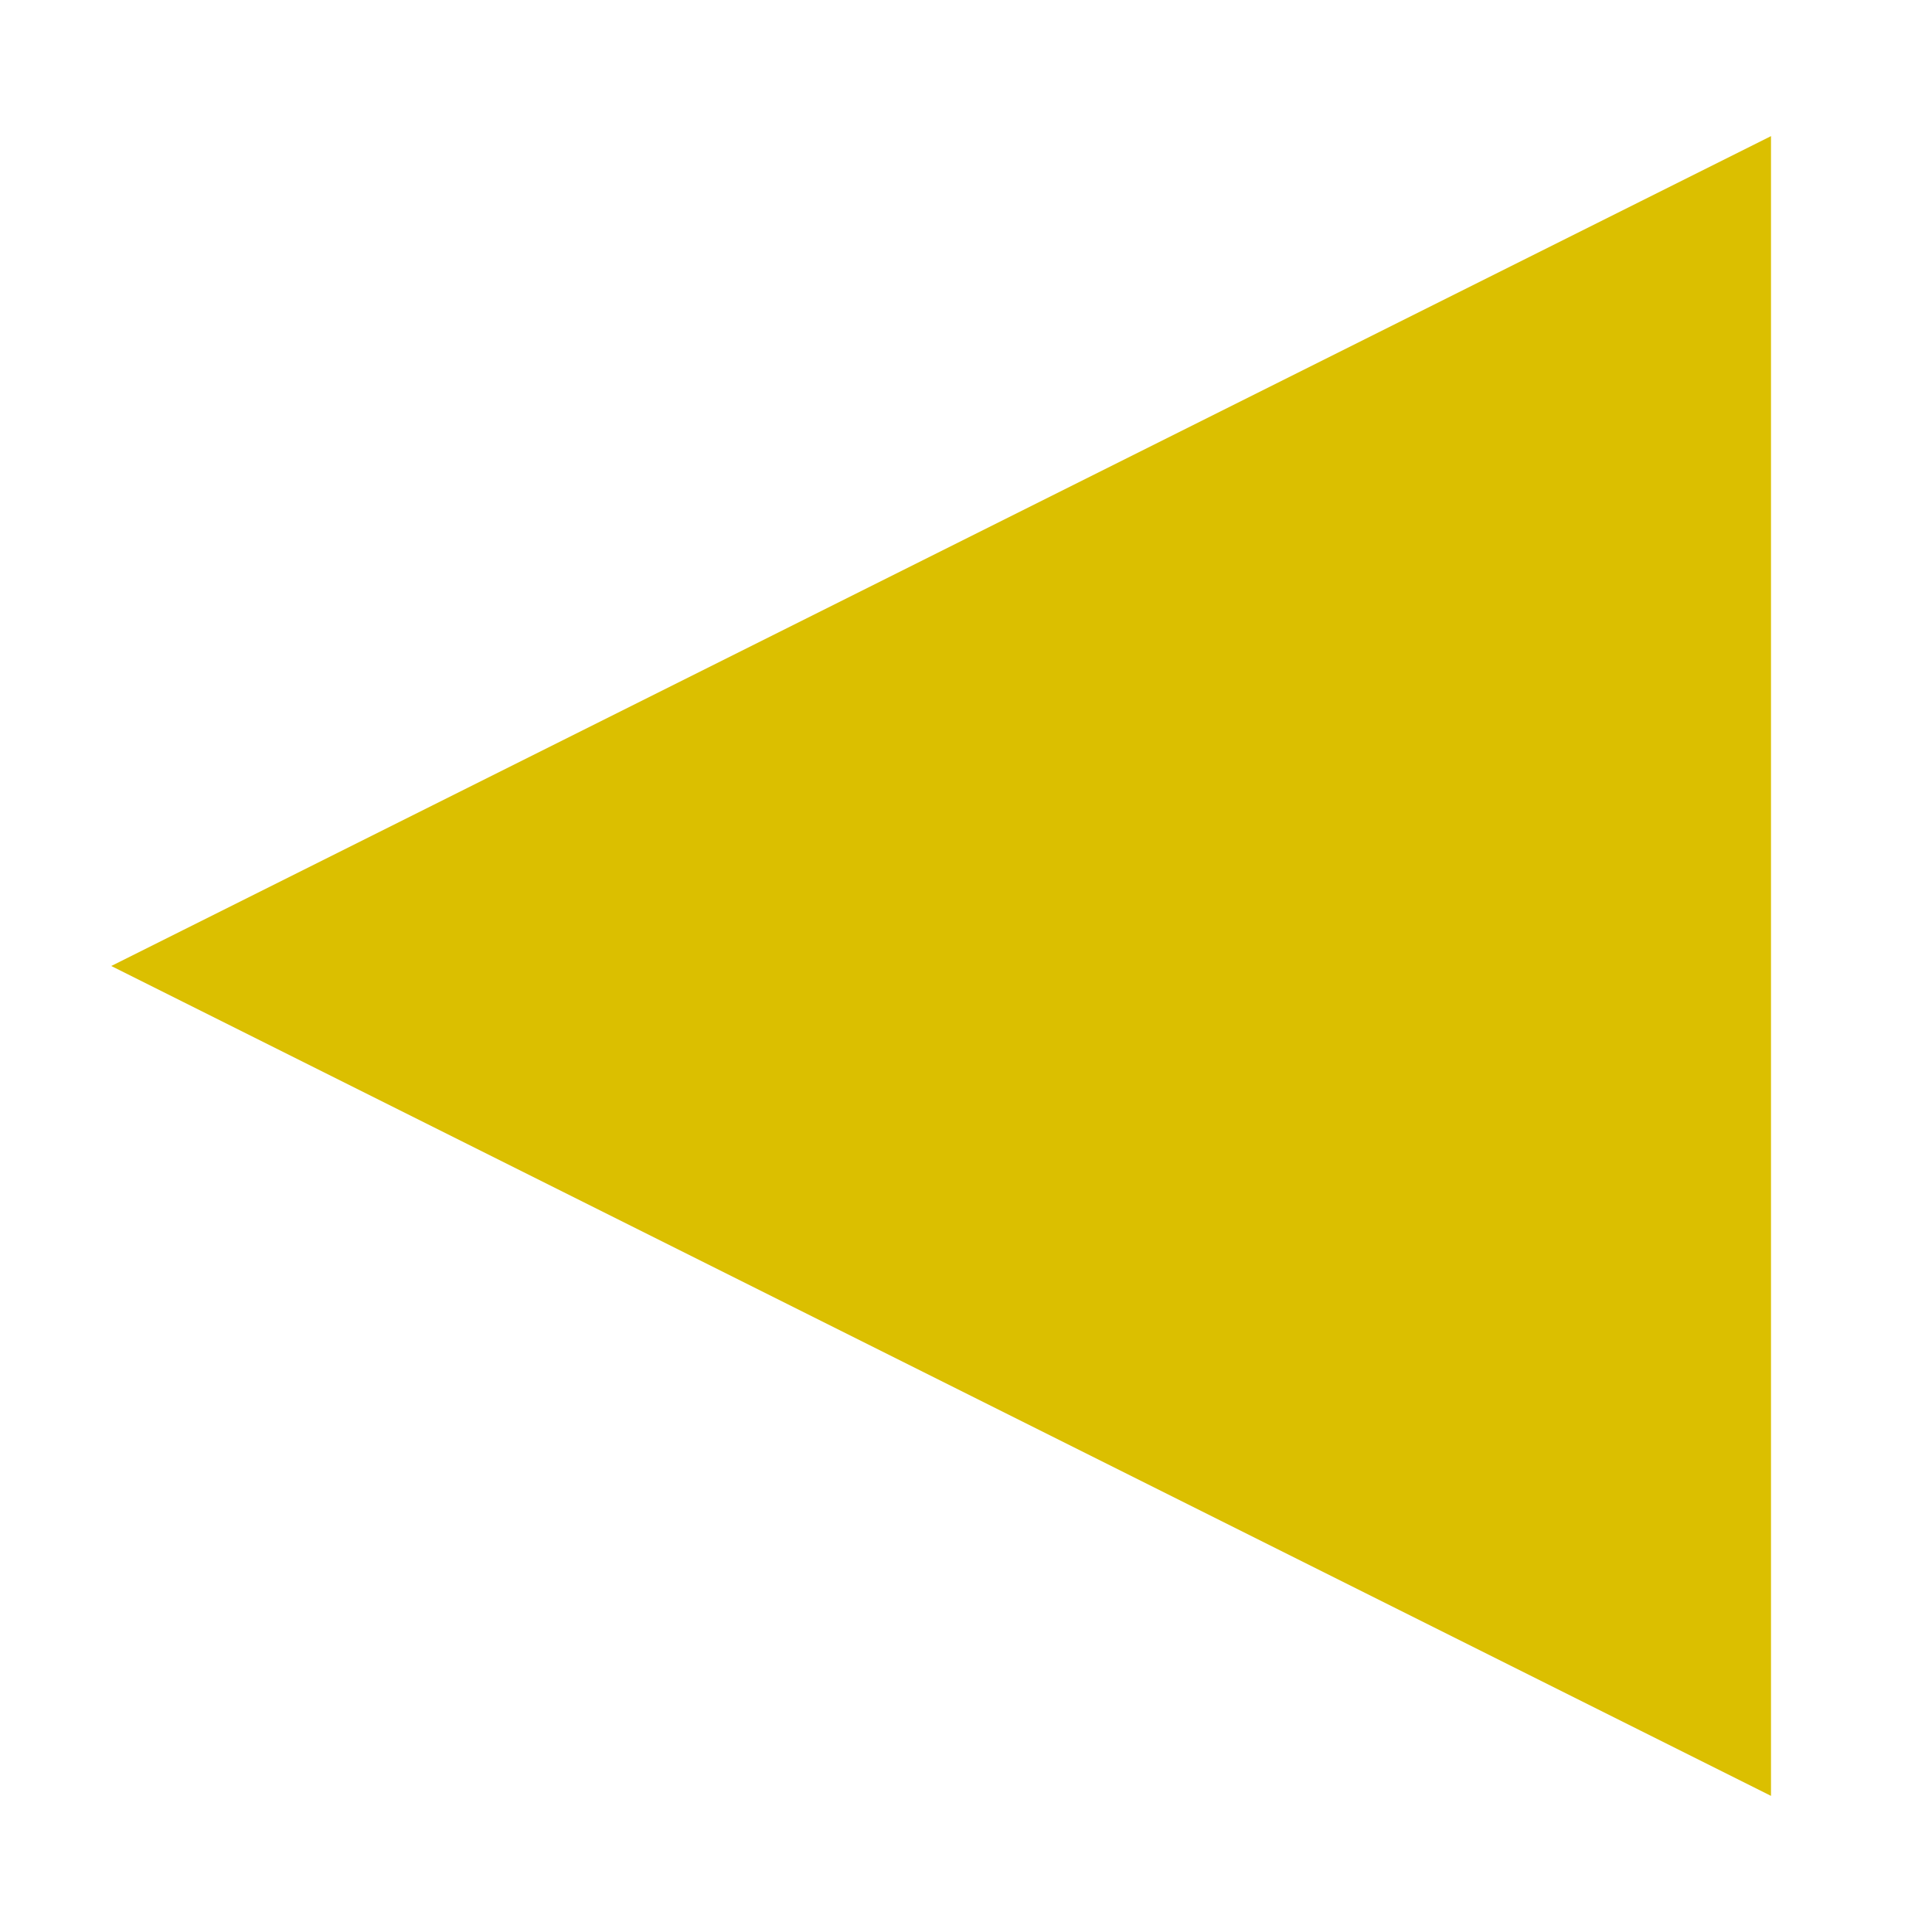
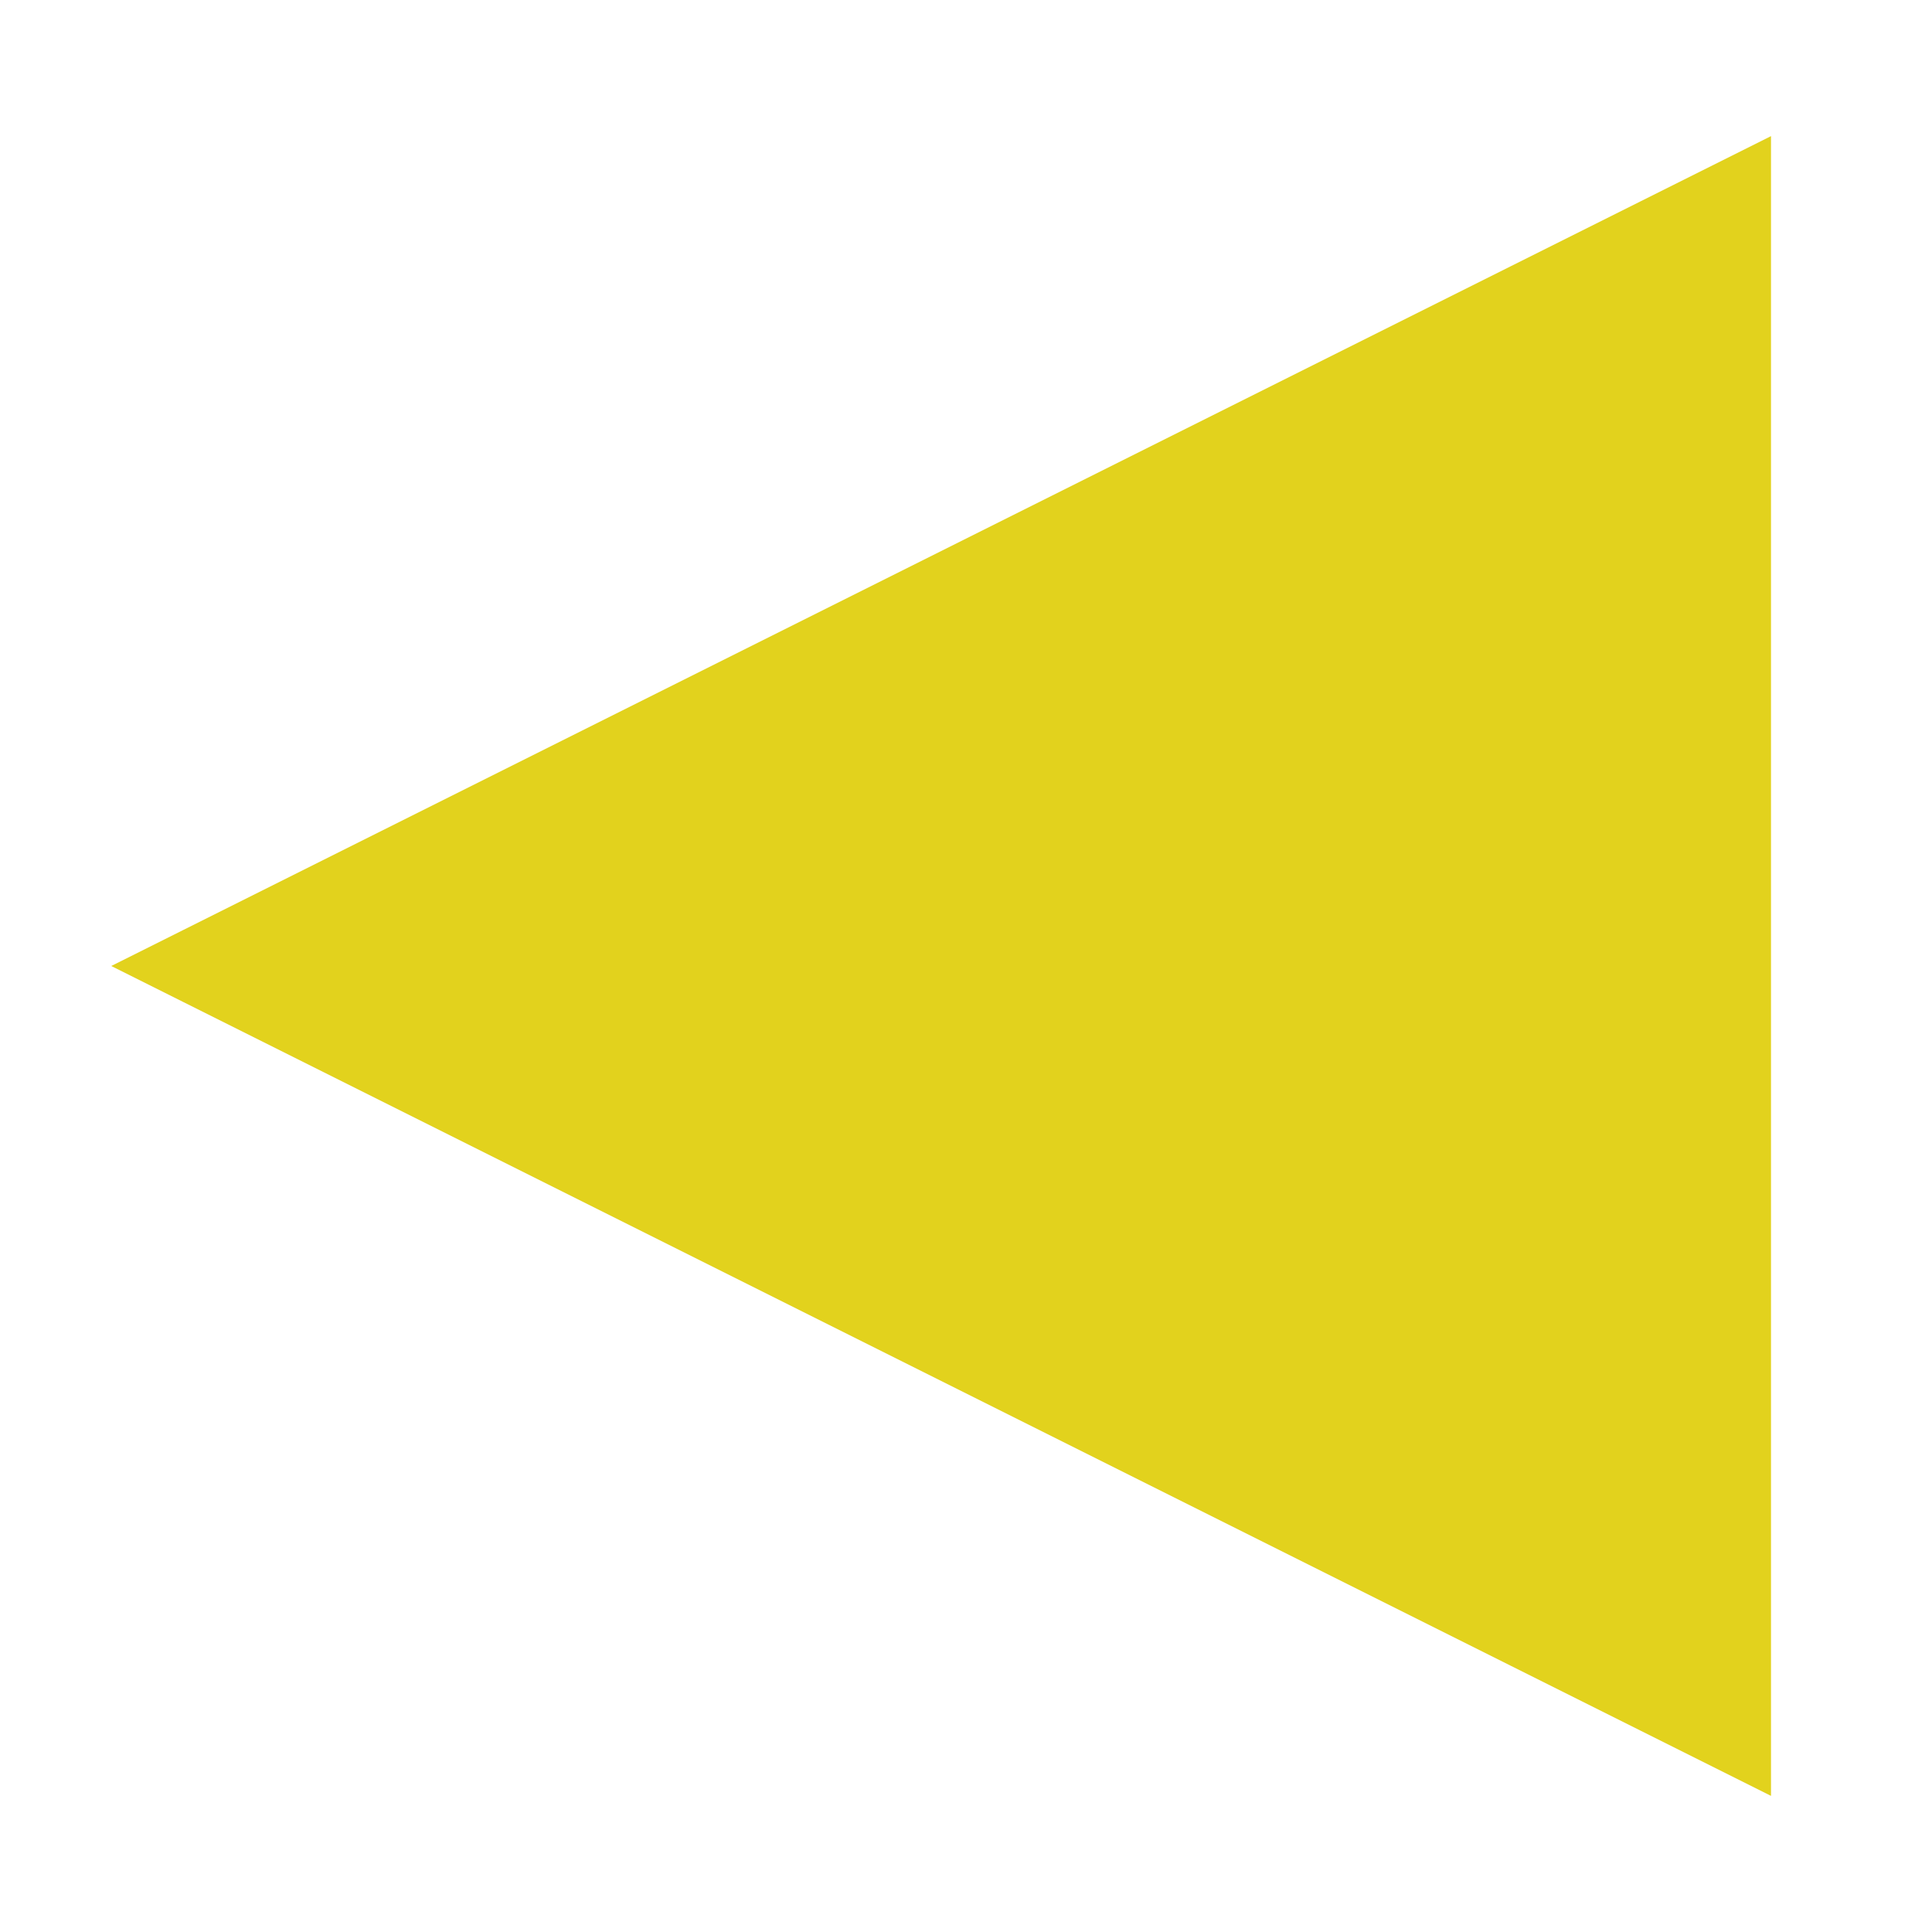
<svg enable-background="new 0 0 24 24" height="24px" version="1.1" viewBox="0 0 24 24" width="24px" x="0px" xml:space="preserve" y="0px">
  <g id="black_x5F_left_x5F_pointer">
-     <polygon fill="#dbbf00" points="2.5,12 21.5,21.5 21.5,2.5  " stroke="#dbbf00" />
+     <polygon fill="#e2d21d" points="2.5,12 21.5,21.5 21.5,2.5  " stroke="#e2d21d" />
  </g>
</svg>
